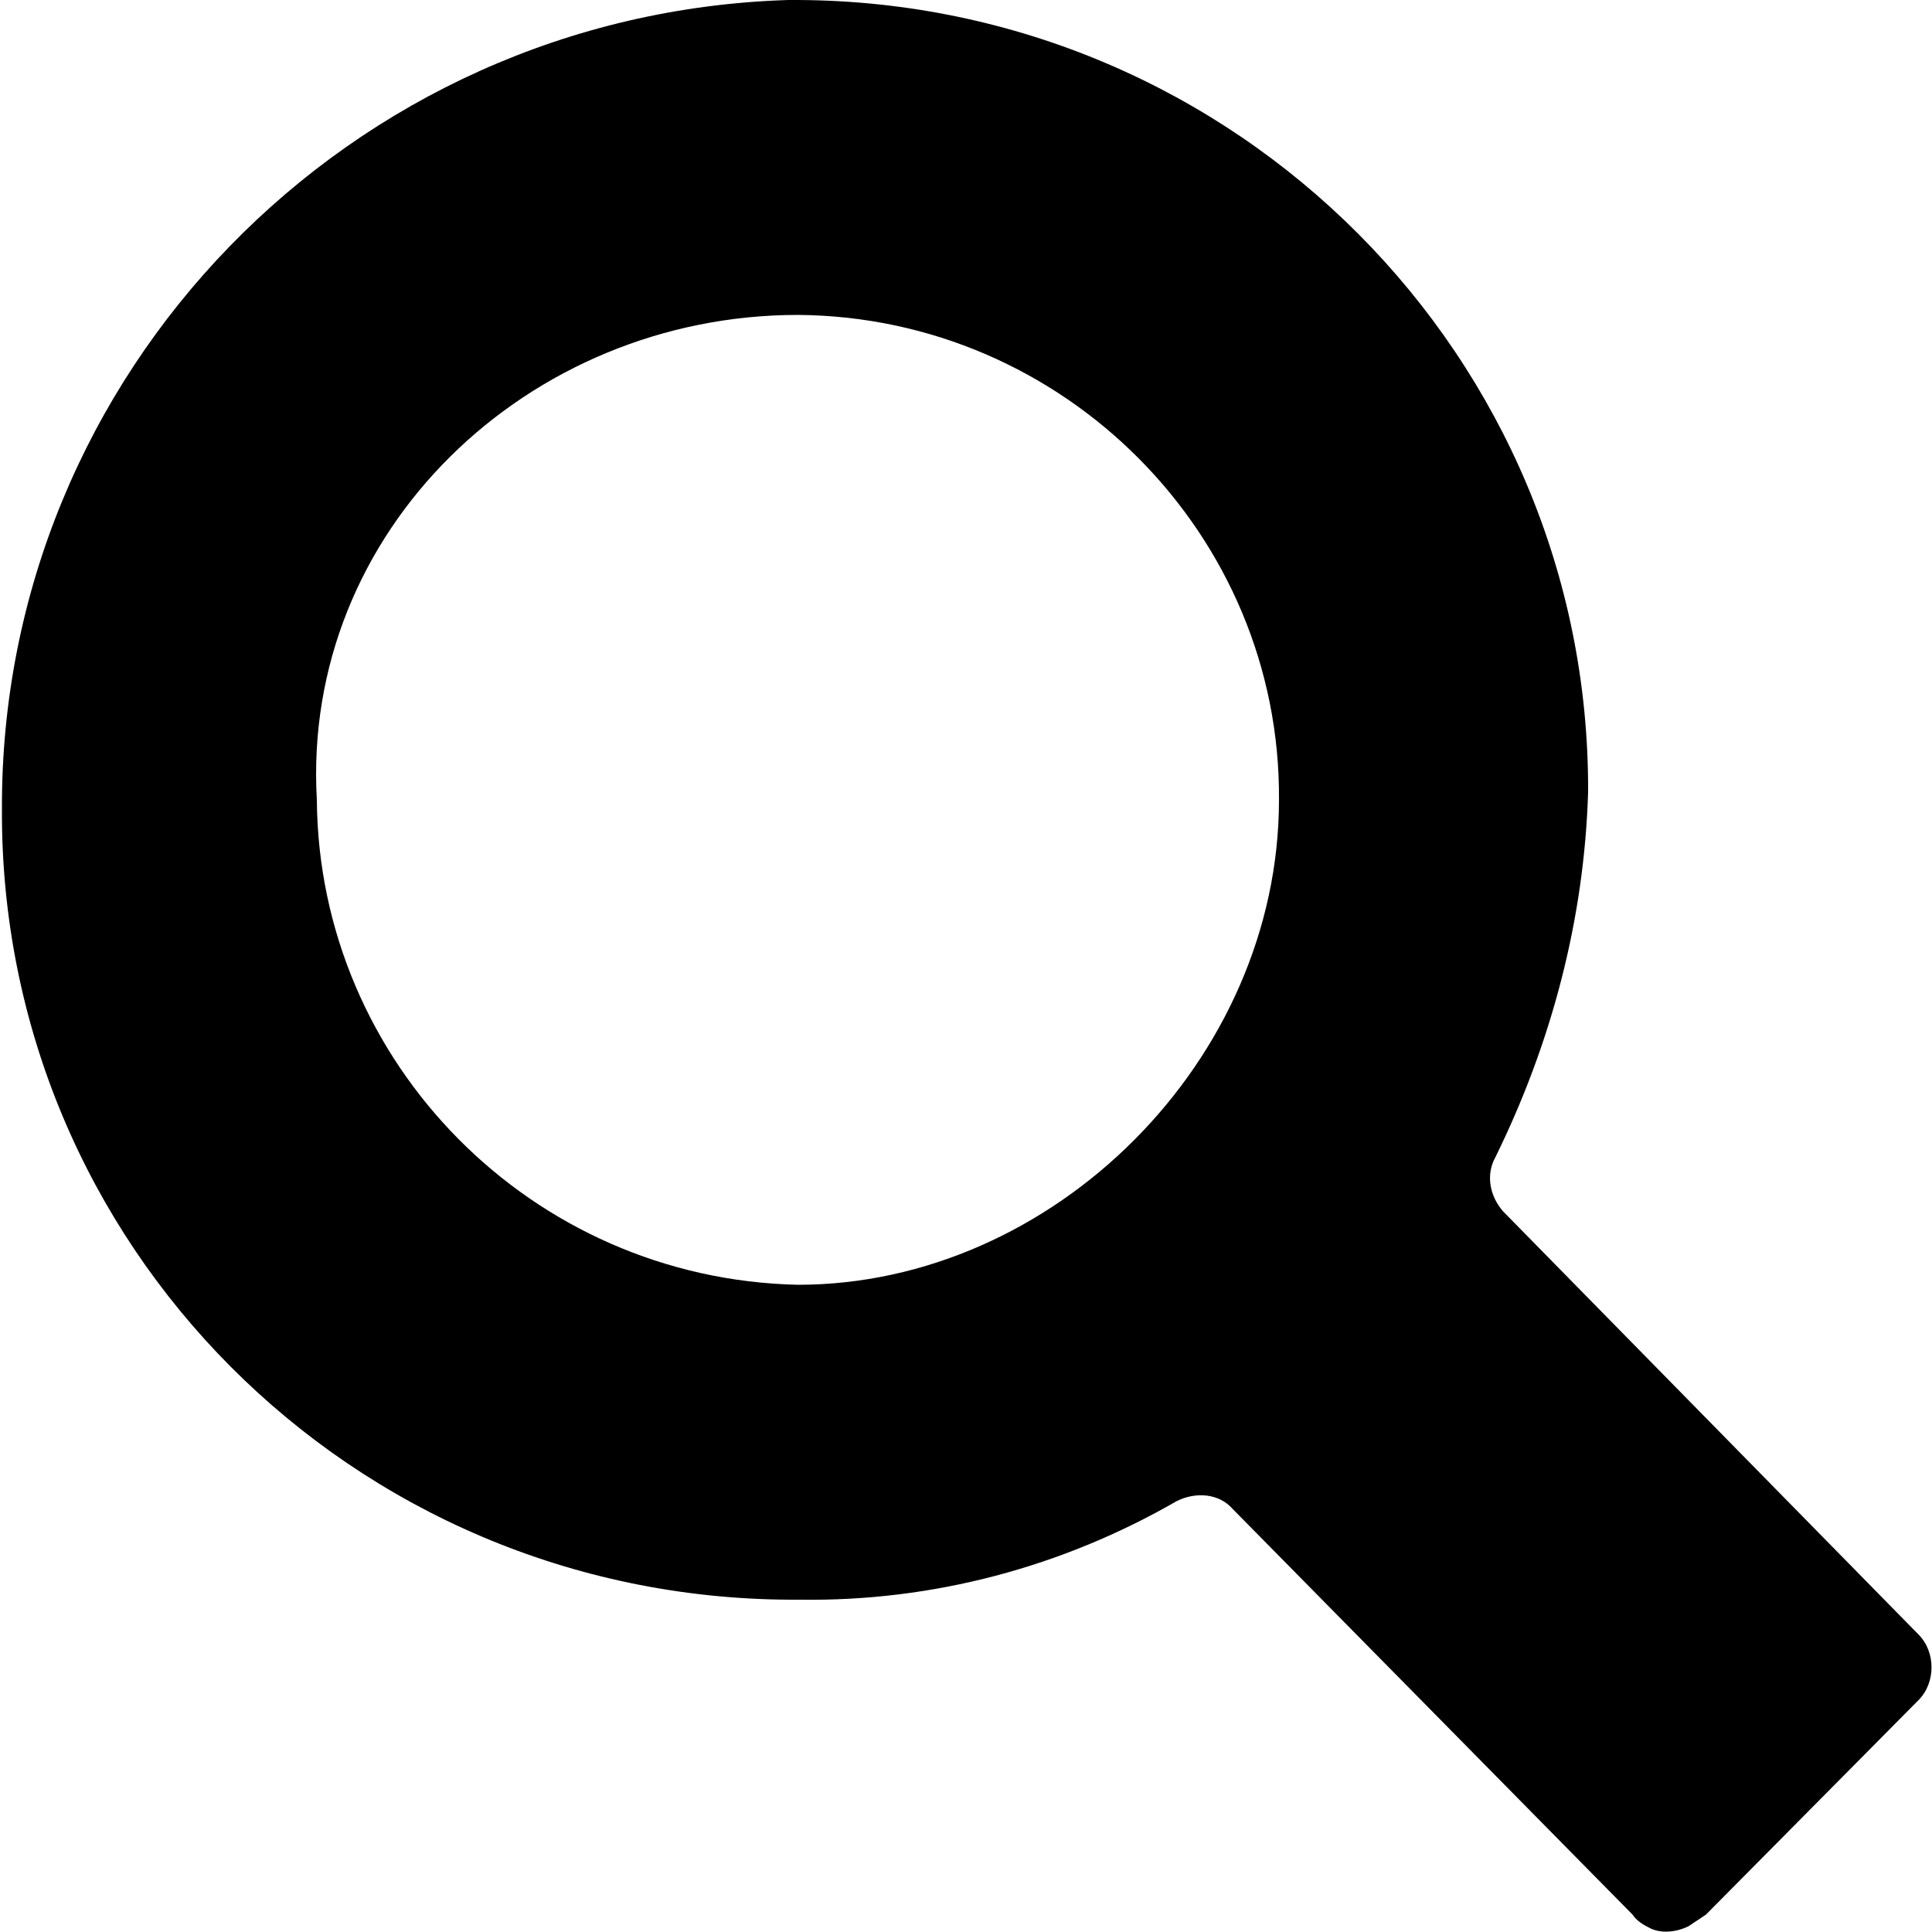
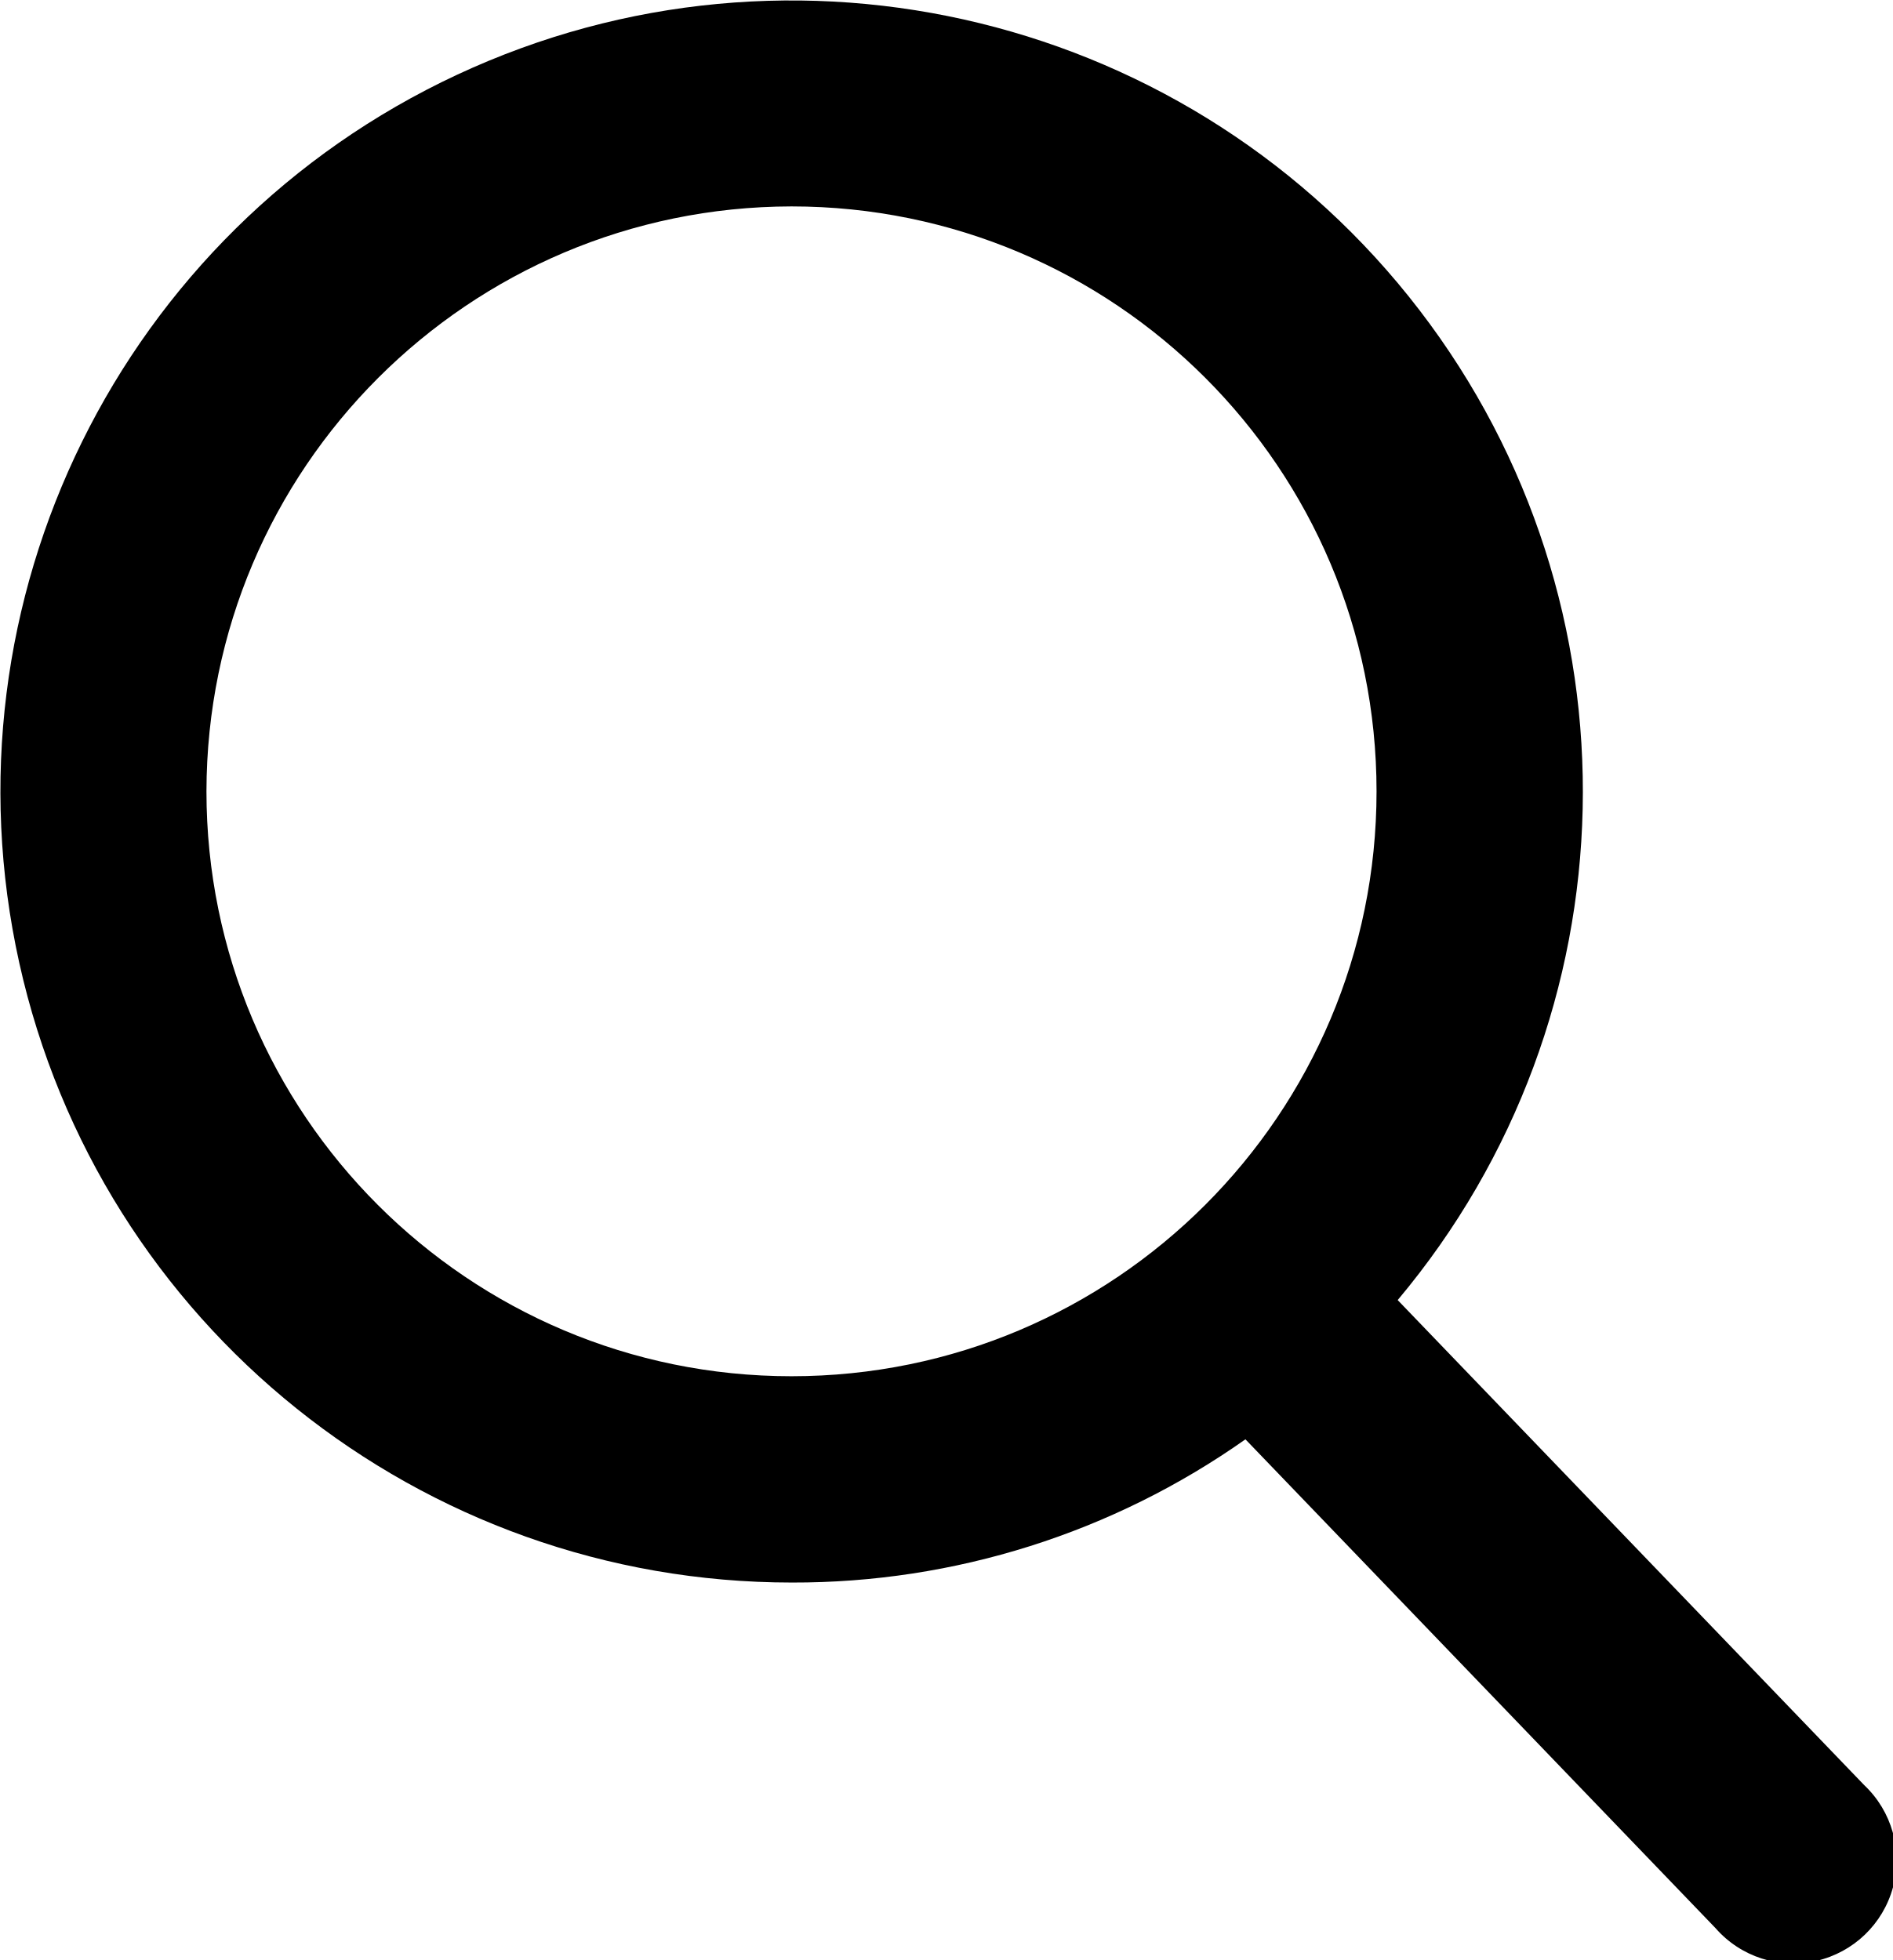
- <svg xmlns="http://www.w3.org/2000/svg" version="1.1" id="Layer_1" x="0px" y="0px" viewBox="0 0 100 100" style="enable-background:new 0 0 100 100;" xml:space="preserve">
-   <path id="Path_6419" class="st0" d="M99.3,84.6L77.8,62.7c-0.7-0.8-0.9-1.9-0.4-2.8c2.9-5.9,4.6-12.3,4.8-18.9  C82.3,18.5,64,0.1,41.3,0c-0.2,0-0.3,0-0.5,0C18.1,0.7,0,19.3,0.1,41.9c-0.1,22.5,18.1,40.8,40.8,40.9c0.2,0,0.3,0,0.5,0  c6.9,0.1,13.6-1.7,19.5-5.1c1-0.5,2.2-0.4,2.9,0.4l20.7,21c0.2,0.3,0.5,0.5,0.9,0.7c0.6,0.3,1.4,0.2,2-0.1c0.3-0.2,0.6-0.4,0.9-0.6  L99.3,88C100.2,87.1,100.2,85.5,99.3,84.6z M41.3,16.3c13.8,0.1,25,11.4,24.9,25.1c0,13.5-11.7,25.1-24.9,25.1  c-13.8-0.3-24.8-11.5-24.9-25.1C15.6,27.5,27.3,16.3,41.3,16.3z" />
+ <svg xmlns="http://www.w3.org/2000/svg" width="18.087" height="18.735" viewBox="0 0 18.087 18.735">
+   <path d="M18.8,17.064l-4.459-4.637a7.561,7.561,0,1,0-5.789,2.7,7.483,7.483,0,0,0,4.334-1.369l4.493,4.673A.987.987,0,1,0,18.8,17.064ZM8.548,1.973A5.591,5.591,0,1,1,2.957,7.564,5.6,5.6,0,0,1,8.548,1.973Z" transform="translate(-0.984)" />
</svg>
